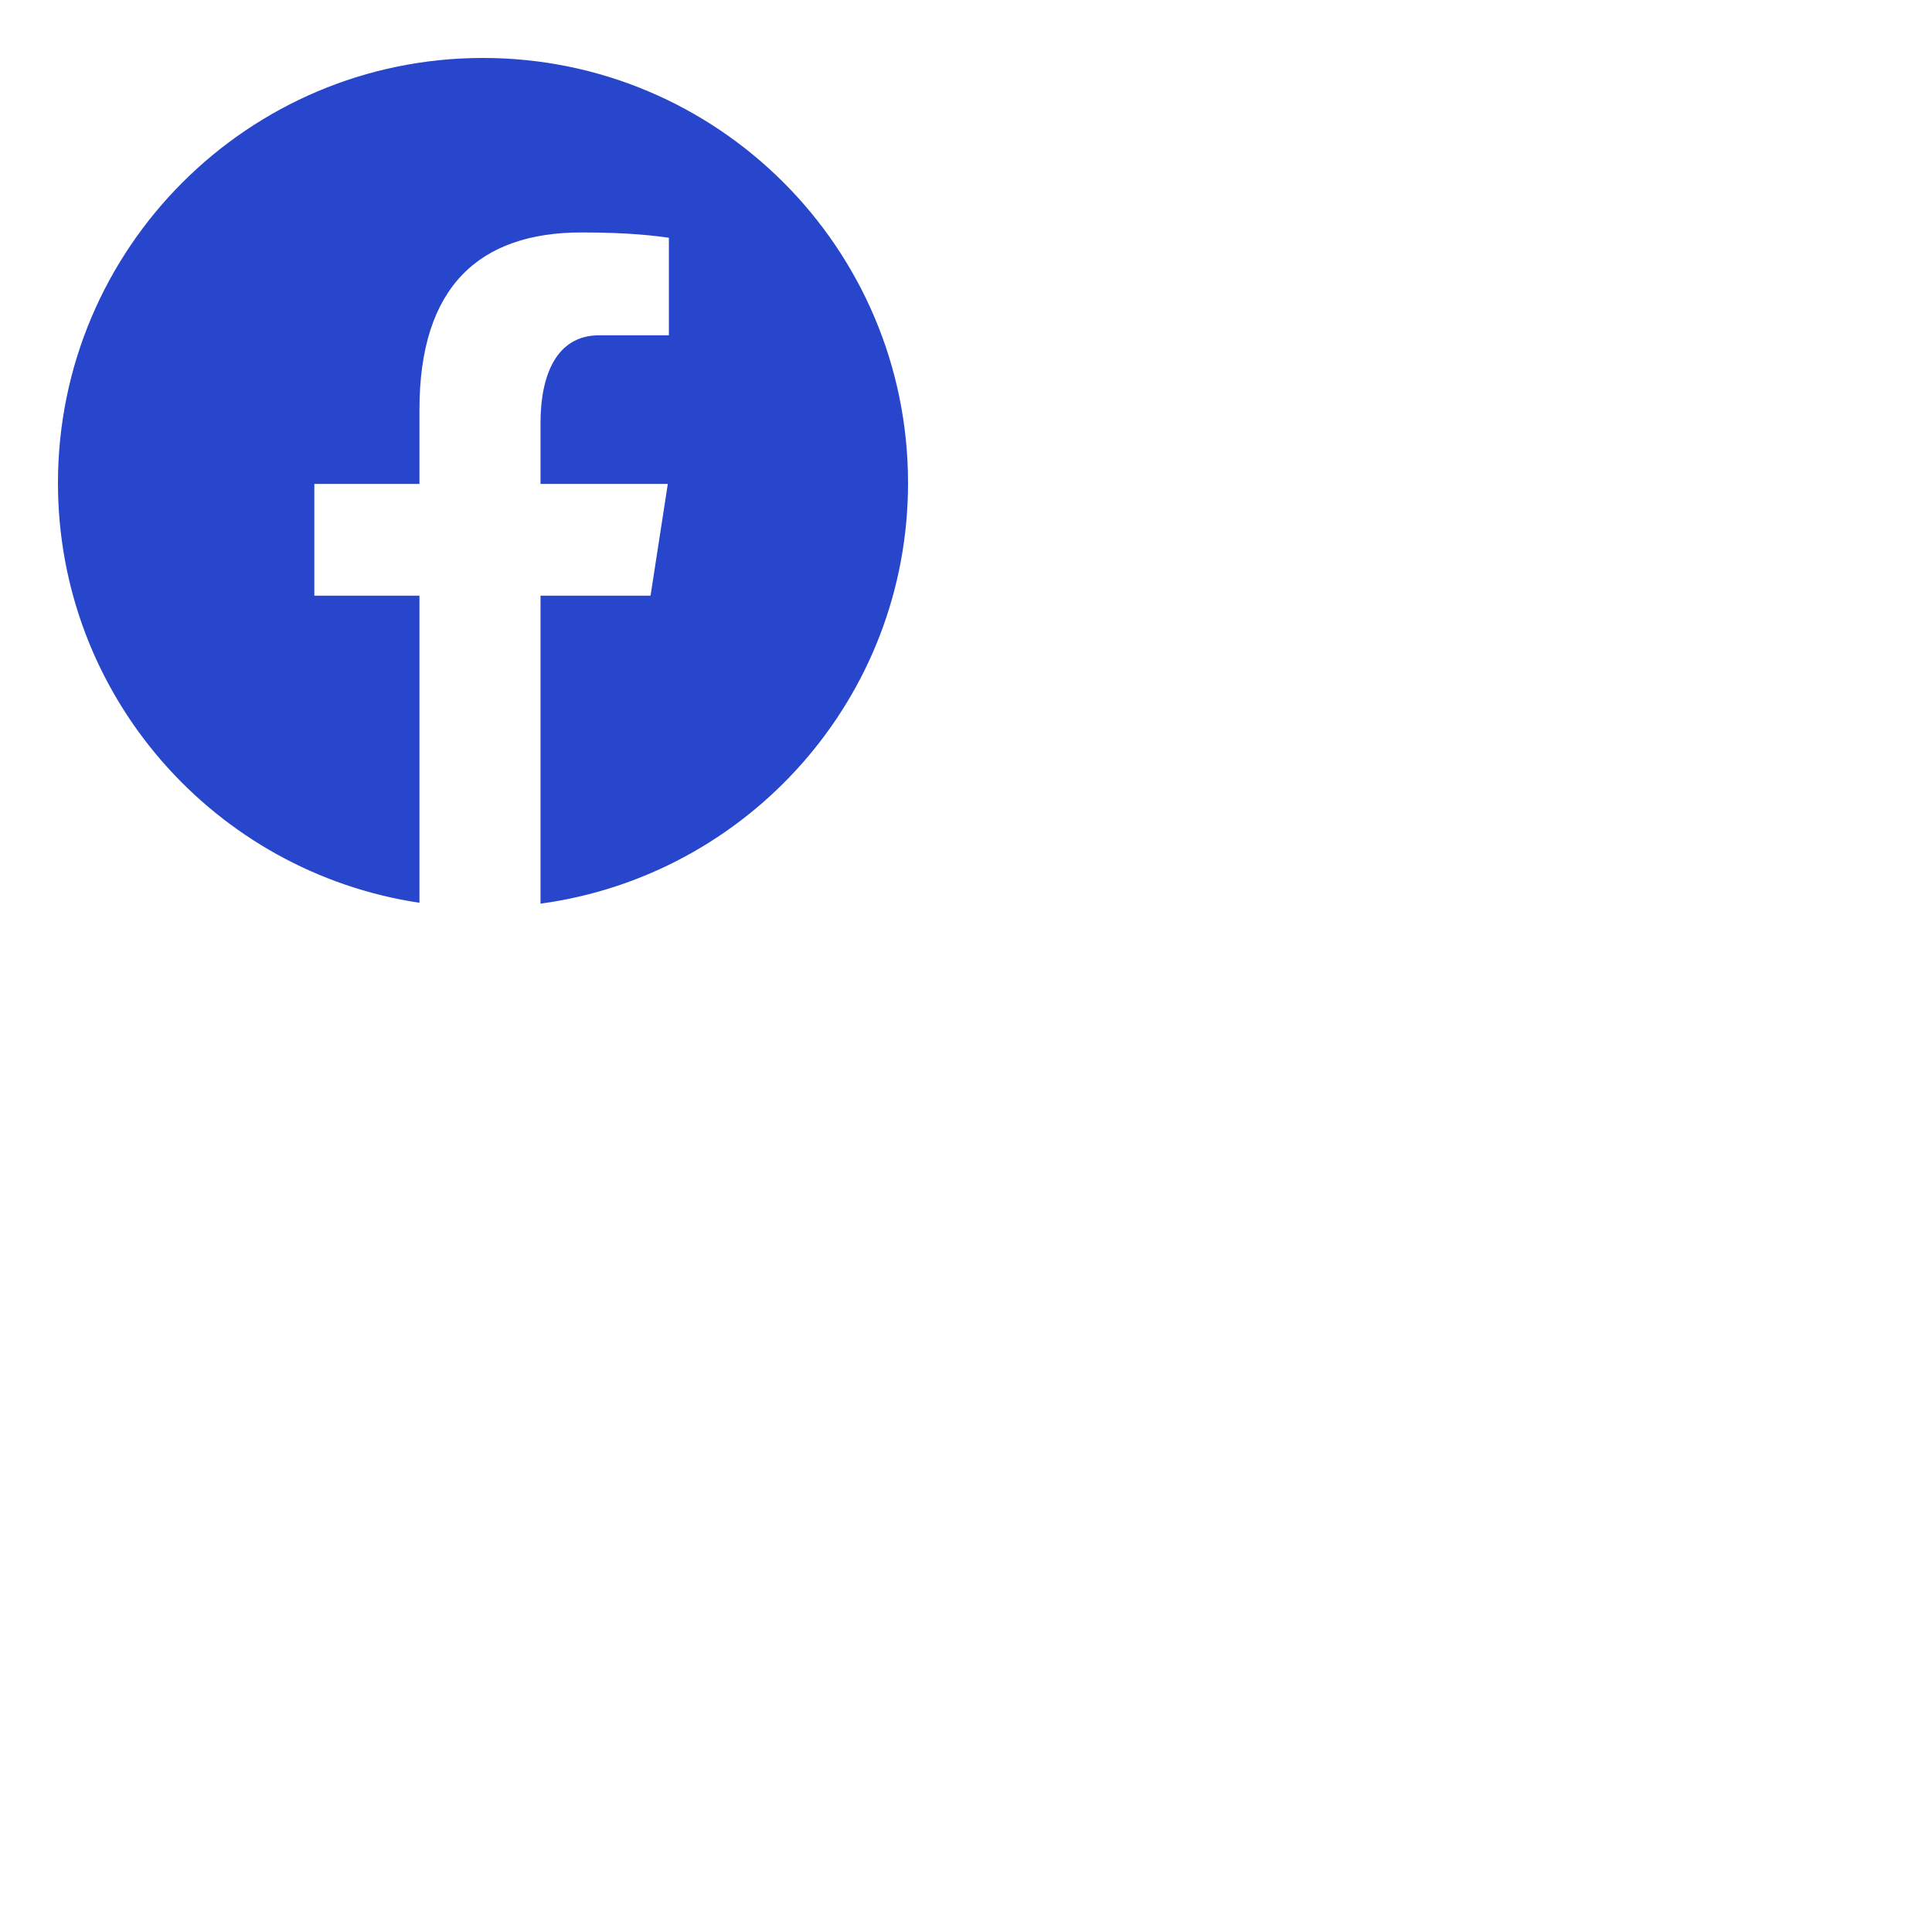
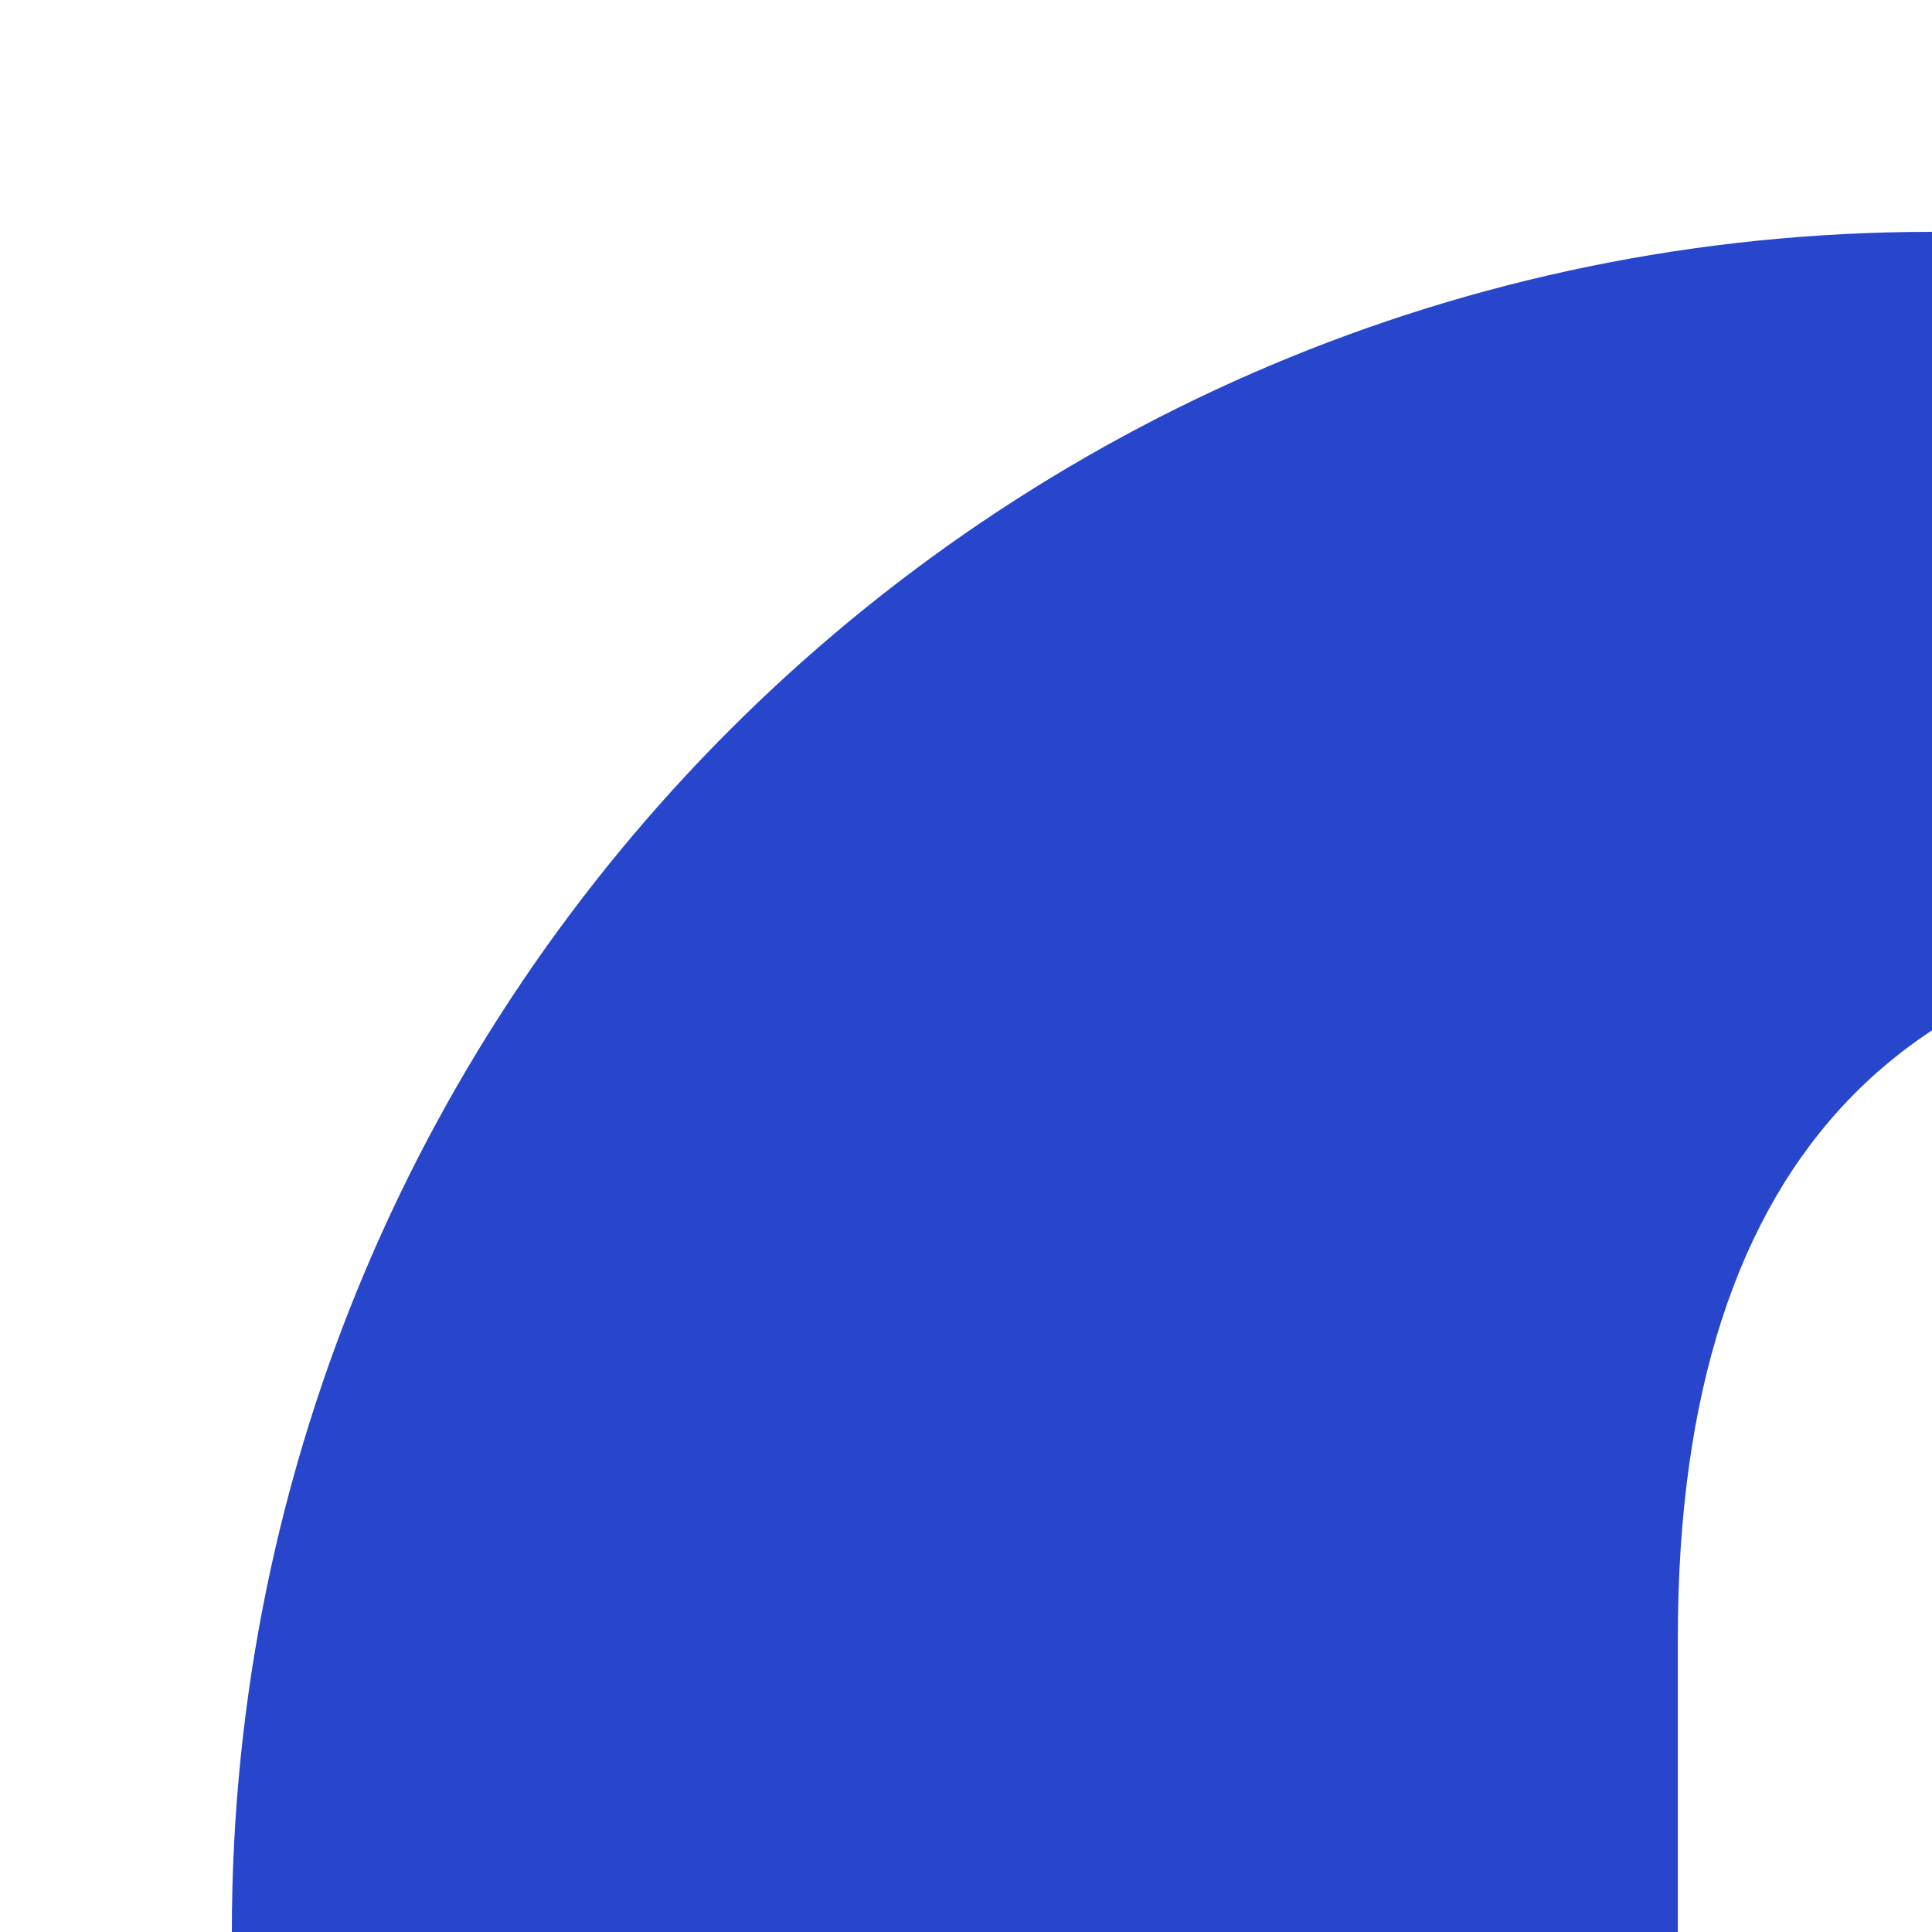
- <svg xmlns="http://www.w3.org/2000/svg" width="25pt" height="25dpt" viewBox="0 0 100 100" version="1.1">
+ <svg xmlns="http://www.w3.org/2000/svg" width="25pt" height="25dpt" viewBox="0 0 25 25" version="1.1">
  <g id="surface1213863">
    <path style=" stroke:none;fill-rule:nonzero;fill:rgb(15.294%,27.451%,80%);fill-opacity:1;" d="M 25 3 C 12.852 3 3 12.852 3 25 C 3 36.031 11.125 45.137 21.711 46.727 L 21.711 30.832 L 16.27 30.832 L 16.27 25.047 L 21.711 25.047 L 21.711 21.199 C 21.711 14.828 24.816 12.031 30.109 12.031 C 32.648 12.031 33.988 12.219 34.621 12.305 L 34.621 17.355 L 31.012 17.355 C 28.762 17.355 27.977 19.484 27.977 21.887 L 27.977 25.047 L 34.566 25.047 L 33.672 30.832 L 27.977 30.832 L 27.977 46.773 C 38.715 45.316 47 36.137 47 25 C 47 12.852 37.148 3 25 3 Z M 25 3 " />
  </g>
</svg>
